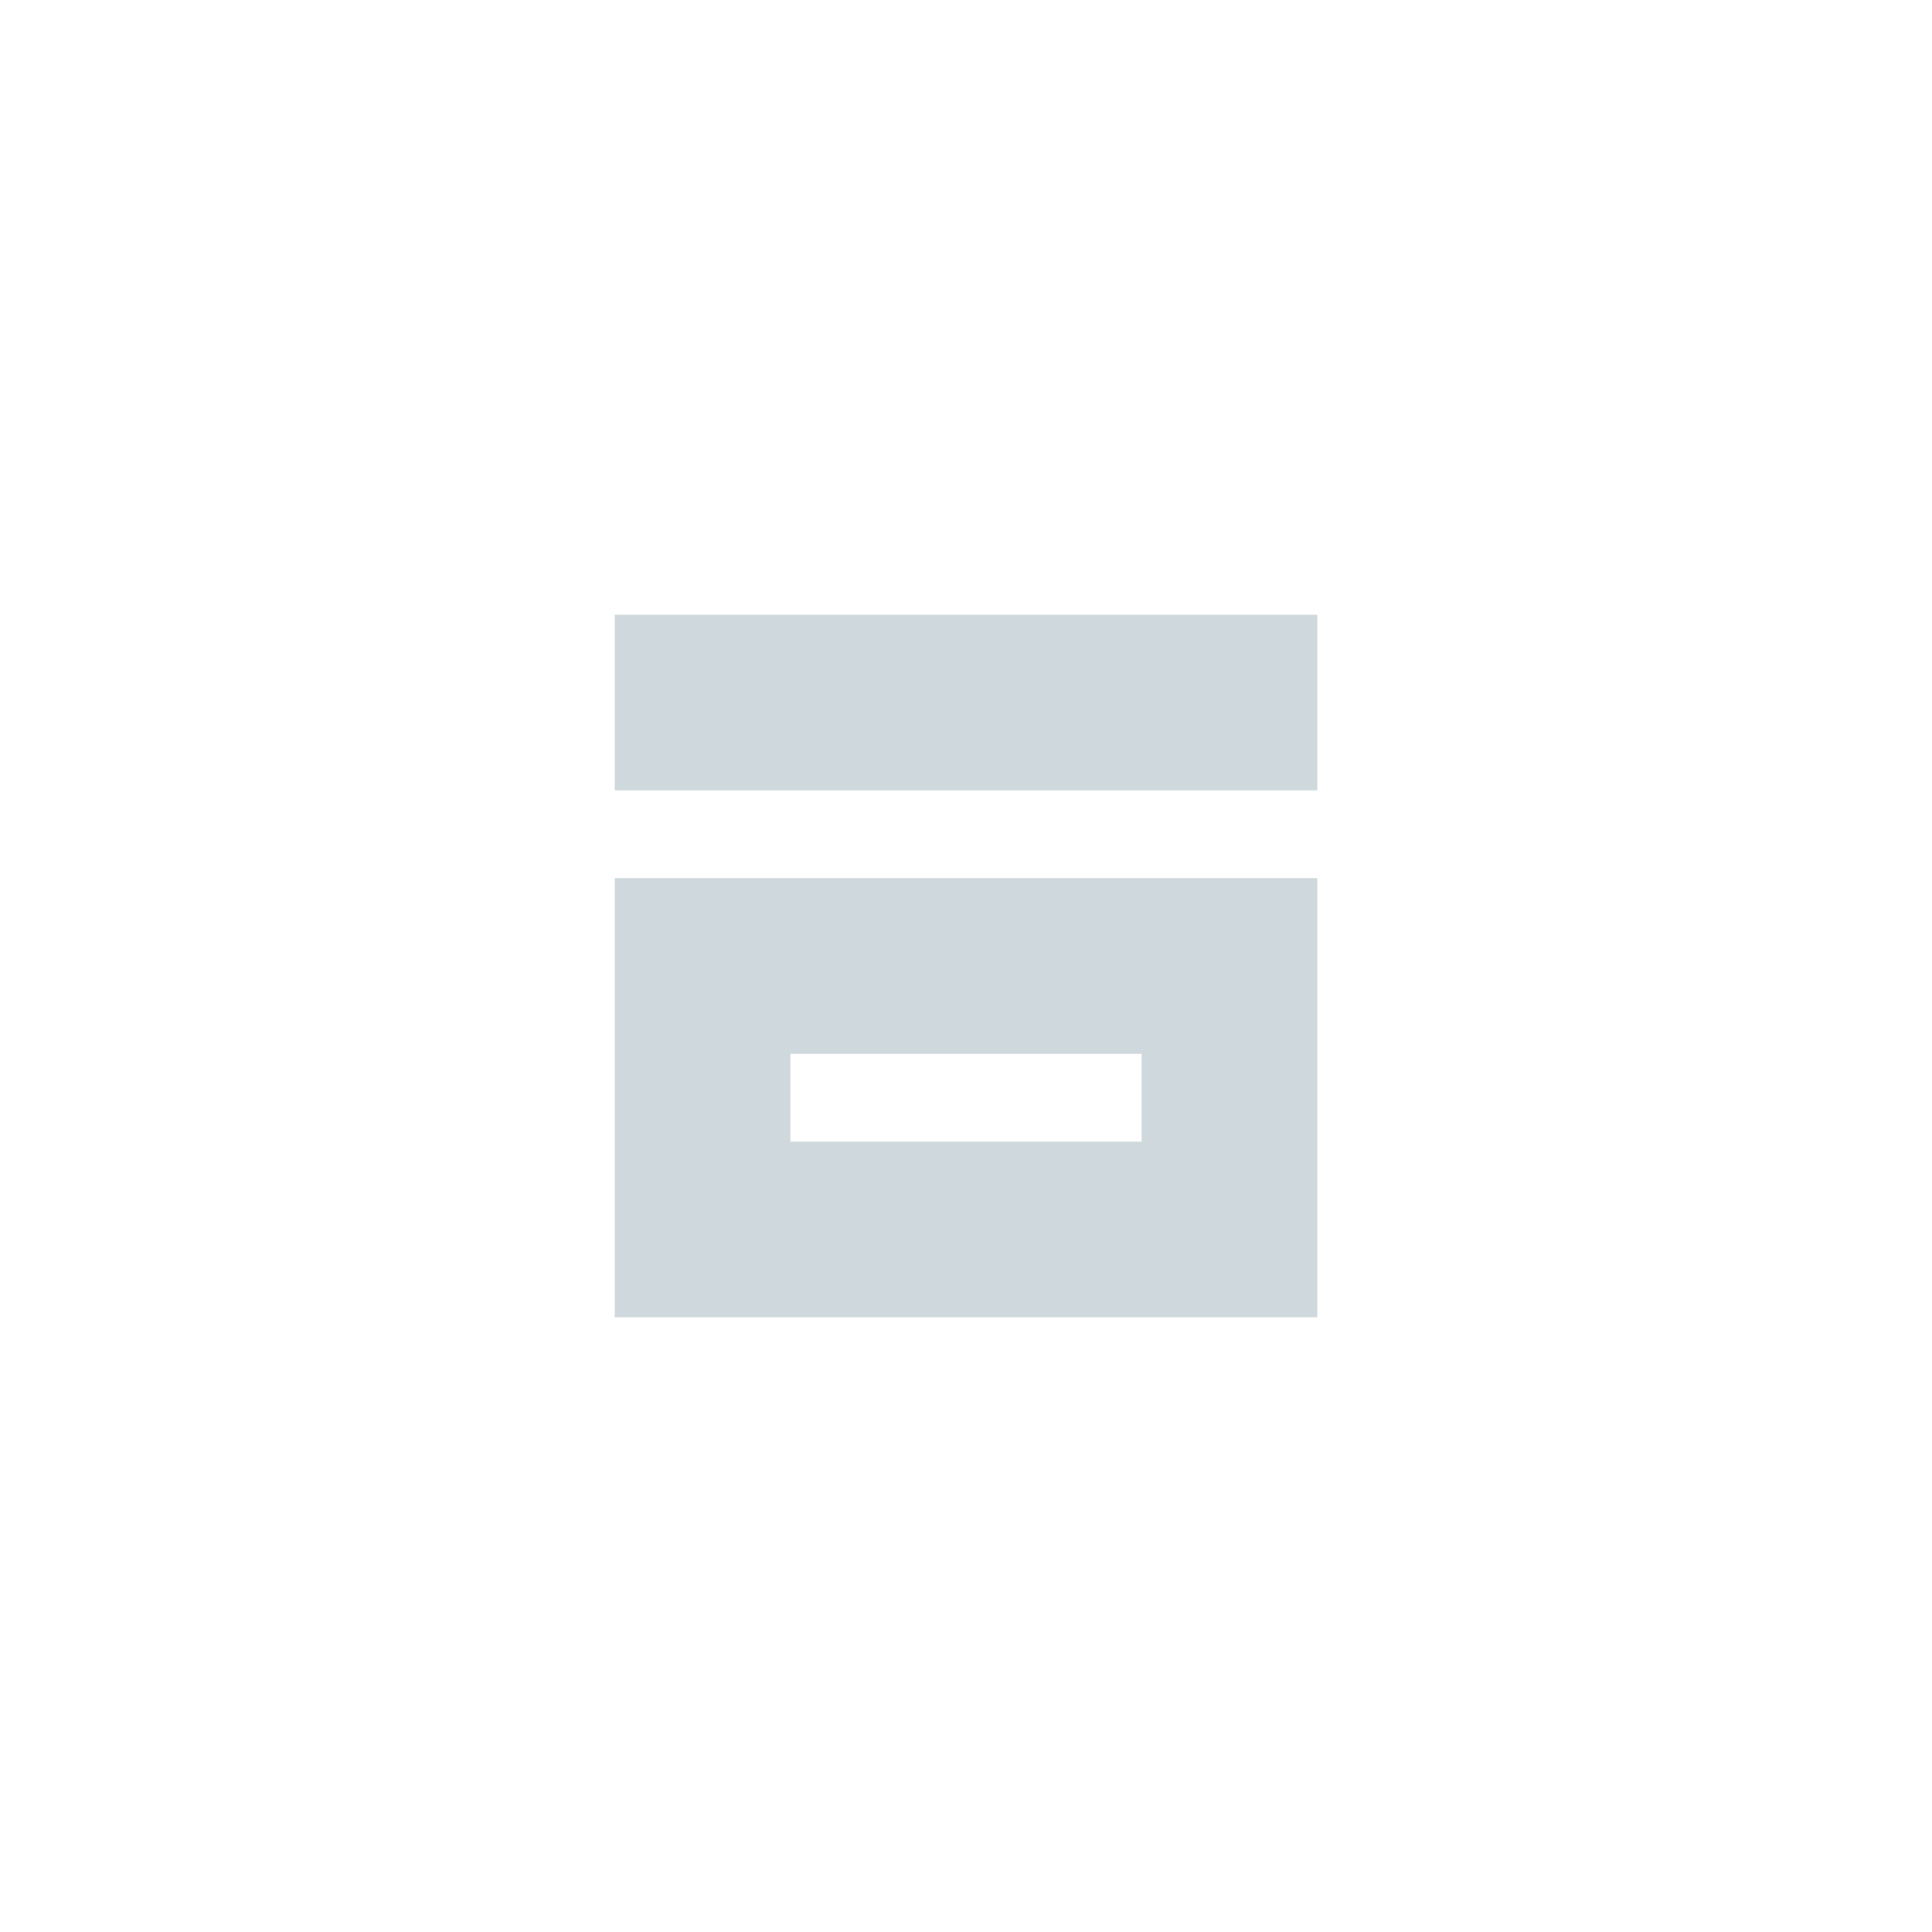
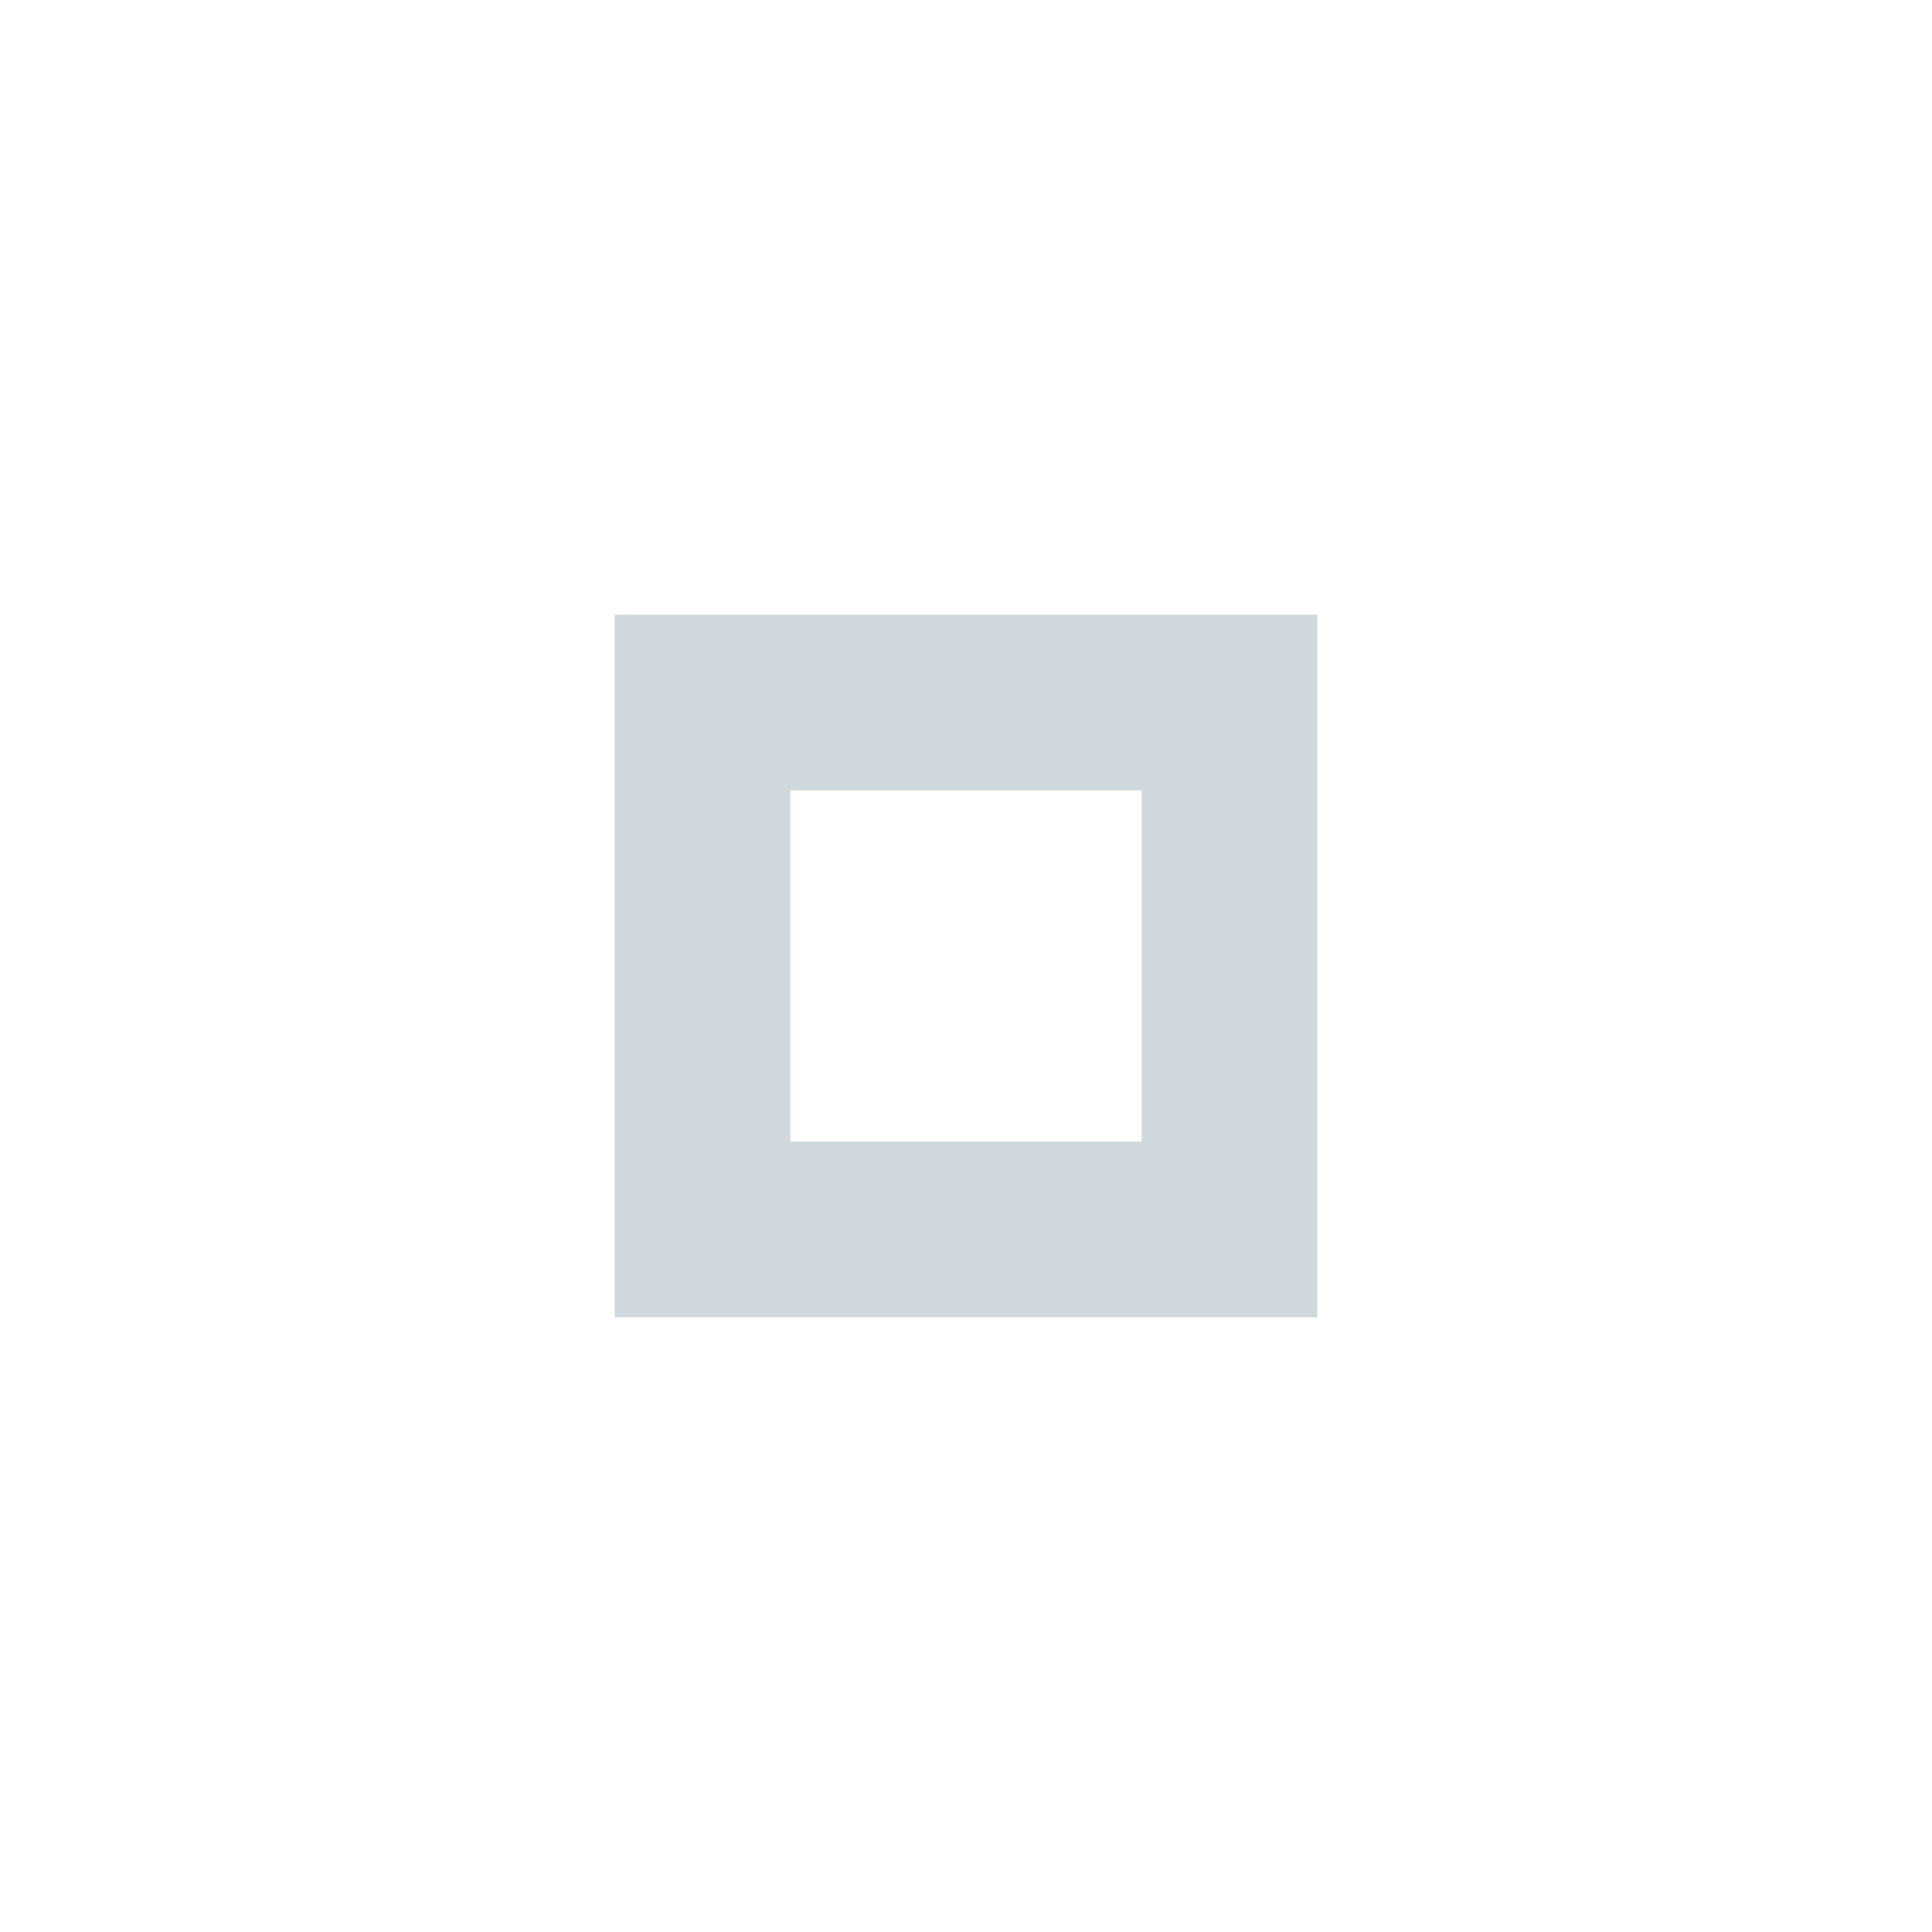
<svg xmlns="http://www.w3.org/2000/svg" id="svg4306" width="22" height="22" version="1.1" style="enable-background:new">
  <g id="pressed-center" transform="translate(46,0)">
    <g id="g4172">
      <rect id="rect4164" width="22" height="22" x="0" y="0" style="opacity:0.001;fill:#000000;fill-opacity:1;fill-rule:nonzero;stroke:none;stroke-width:2;stroke-linecap:round;stroke-linejoin:round;stroke-miterlimit:4;stroke-dasharray:none;stroke-opacity:1" />
    </g>
    <g id="g4135" transform="translate(-1,-1)">
      <circle id="path4202" cx="12" cy="12" r="8" style="opacity:0.2;fill:#cfd8dc;fill-opacity:1;fill-rule:nonzero;stroke:none;stroke-width:0;stroke-linecap:square;stroke-linejoin:round;stroke-miterlimit:4;stroke-dasharray:none;stroke-dashoffset:478.437;stroke-opacity:0.4" />
-       <path id="rect4139" d="M 53 7 L 53 9 L 61 9 L 61 7 L 53 7 z M 53 10 L 53 15 L 61 15 L 61 10 L 53 10 z M 55 12 L 59 12 L 59 13 L 55 13 L 55 12 z" transform="translate(-45,1)" style="opacity:1;fill:#cfd8dc;fill-opacity:1;fill-rule:evenodd;stroke:none;stroke-width:2;stroke-linecap:butt;stroke-linejoin:round;stroke-miterlimit:4;stroke-dasharray:none;stroke-dashoffset:478.437;stroke-opacity:0.75" />
+       <path style="opacity:1;fill:#cfd8dc;fill-opacity:1;fill-rule:evenodd;stroke:none;stroke-width:2;stroke-linecap:butt;stroke-linejoin:round;stroke-miterlimit:4;stroke-dasharray:none;stroke-dashoffset:478.437;stroke-opacity:0.75" id="rect4139" d="M 53 7 L 53 9 L 53 15 L 61 15 L 61 9 L 61 7 L 53 7 z M 55 9 L 59 9 L 59 12 L 59 13 L 55 13 L 55 12 L 55 9 z" transform="translate(-45,1)" />
    </g>
  </g>
  <g id="hover-center" transform="translate(-23,0)">
    <g id="g4206" transform="translate(46,0)">
      <rect id="rect4208" width="22" height="22" x="0" y="0" style="opacity:0.001;fill:#000000;fill-opacity:1;fill-rule:nonzero;stroke:none;stroke-width:2;stroke-linecap:round;stroke-linejoin:round;stroke-miterlimit:4;stroke-dasharray:none;stroke-opacity:1" />
    </g>
    <g id="g4210" transform="translate(45,-1)">
      <circle id="circle4212" cx="12" cy="12" r="8" style="opacity:0.1;fill:#cfd8dc;fill-opacity:1;fill-rule:nonzero;stroke:none;stroke-width:0;stroke-linecap:square;stroke-linejoin:round;stroke-miterlimit:4;stroke-dasharray:none;stroke-dashoffset:478.437;stroke-opacity:0.4" />
-       <path id="rect4214" d="M 30 7 L 30 9 L 38 9 L 38 7 L 30 7 z M 30 10 L 30 15 L 38 15 L 38 10 L 30 10 z M 32 12 L 36 12 L 36 13 L 32 13 L 32 12 z" transform="translate(-22,1)" style="opacity:1;fill:#cfd8dc;fill-opacity:1;fill-rule:evenodd;stroke:none;stroke-width:2;stroke-linecap:butt;stroke-linejoin:round;stroke-miterlimit:4;stroke-dasharray:none;stroke-dashoffset:478.437;stroke-opacity:0.75" />
+       <path style="opacity:1;fill:#cfd8dc;fill-opacity:1;fill-rule:evenodd;stroke:none;stroke-width:2;stroke-linecap:butt;stroke-linejoin:round;stroke-miterlimit:4;stroke-dasharray:none;stroke-dashoffset:478.437;stroke-opacity:0.75" id="rect4214" d="M 30 7 L 30 9 L 30 15 L 38 15 L 38 9 L 38 7 L 30 7 z M 32 9 L 36 9 L 36 12 L 36 13 L 32 13 L 32 12 L 32 9 z" transform="translate(-22,1)" />
    </g>
  </g>
  <g id="active-center">
    <rect id="rect4266" width="22" height="22" x="0" y="0" style="opacity:0.001;fill:#000000;fill-opacity:1;fill-rule:nonzero;stroke:none;stroke-width:2;stroke-linecap:round;stroke-linejoin:round;stroke-miterlimit:4;stroke-dasharray:none;stroke-opacity:1" />
-     <path id="path4268" d="m 7,7 0,2 8,0 0,-2 -8,0 z M 7,10 l 0,5 8,0 0,-5 -8,0 z m 2,2 4,0 0,1 -4,0 0,-1 z" style="opacity:1;fill:#cfd8dc;fill-opacity:1;fill-rule:evenodd;stroke:none;stroke-width:2;stroke-linecap:butt;stroke-linejoin:round;stroke-miterlimit:4;stroke-dasharray:none;stroke-dashoffset:478.437;stroke-opacity:0.75" />
+     <path style="opacity:1;fill:#cfd8dc;fill-opacity:1;fill-rule:evenodd;stroke:none;stroke-width:2;stroke-linecap:butt;stroke-linejoin:round;stroke-miterlimit:4;stroke-dasharray:none;stroke-dashoffset:478.437;stroke-opacity:0.75" id="path4268" d="M 7 7 L 7 9 L 7 15 L 15 15 L 15 9 L 15 7 L 7 7 z M 9 9 L 13 9 L 13 12 L 13 13 L 9 13 L 9 12 L 9 9 z" />
  </g>
  <g id="inactive-center" transform="translate(69,0)">
    <rect id="rect4180" width="22" height="22" x="0" y="0" style="opacity:0.001;fill:#000000;fill-opacity:1;fill-rule:nonzero;stroke:none;stroke-width:2;stroke-linecap:round;stroke-linejoin:round;stroke-miterlimit:4;stroke-dasharray:none;stroke-opacity:1" />
-     <path id="rect4139-3" d="m 7,7 0,2 8,0 0,-2 -8,0 z m 0,3 0,5 8,0 0,-5 -8,0 z m 2,2 4,0 0,1 -4,0 0,-1 z" style="opacity:0.3;fill:#cfd8dc;fill-opacity:1;fill-rule:evenodd;stroke:none;stroke-width:2;stroke-linecap:butt;stroke-linejoin:round;stroke-miterlimit:4;stroke-dasharray:none;stroke-dashoffset:478.437;stroke-opacity:0.75" />
+     <path style="opacity:0.3;fill:#cfd8dc;fill-opacity:1;fill-rule:evenodd;stroke:none;stroke-width:2;stroke-linecap:butt;stroke-linejoin:round;stroke-miterlimit:4;stroke-dasharray:none;stroke-dashoffset:478.437;stroke-opacity:0.75" id="rect4139-3" d="M 76 7 L 76 9 L 76 15 L 84 15 L 84 9 L 84 7 L 76 7 z M 78 9 L 82 9 L 82 12 L 82 13 L 78 13 L 78 12 L 78 9 z" transform="translate(-69)" />
  </g>
  <g id="deactivated-center" transform="translate(92,0)">
    <rect id="rect4278" width="22" height="22" x="0" y="0" style="opacity:0.001;fill:#000000;fill-opacity:1;fill-rule:nonzero;stroke:none;stroke-width:2;stroke-linecap:round;stroke-linejoin:round;stroke-miterlimit:4;stroke-dasharray:none;stroke-opacity:1" />
-     <path id="path4280" d="m 7,7 0,2 8,0 0,-2 -8,0 z m 0,3 0,5 8,0 0,-5 -8,0 z m 2,2 4,0 0,1 -4,0 0,-1 z" style="opacity:0.3;fill:#cfd8dc;fill-opacity:1;fill-rule:evenodd;stroke:none;stroke-width:2;stroke-linecap:butt;stroke-linejoin:round;stroke-miterlimit:4;stroke-dasharray:none;stroke-dashoffset:478.437;stroke-opacity:0.75" />
+     <path style="opacity:0.3;fill:#cfd8dc;fill-opacity:1;fill-rule:evenodd;stroke:none;stroke-width:2;stroke-linecap:butt;stroke-linejoin:round;stroke-miterlimit:4;stroke-dasharray:none;stroke-dashoffset:478.437;stroke-opacity:0.75" id="path4280" d="M 99 7 L 99 9 L 99 15 L 107 15 L 107 9 L 107 7 L 99 7 z M 101 9 L 105 9 L 105 12 L 105 13 L 101 13 L 101 12 L 101 9 z" transform="translate(-92)" />
  </g>
</svg>
